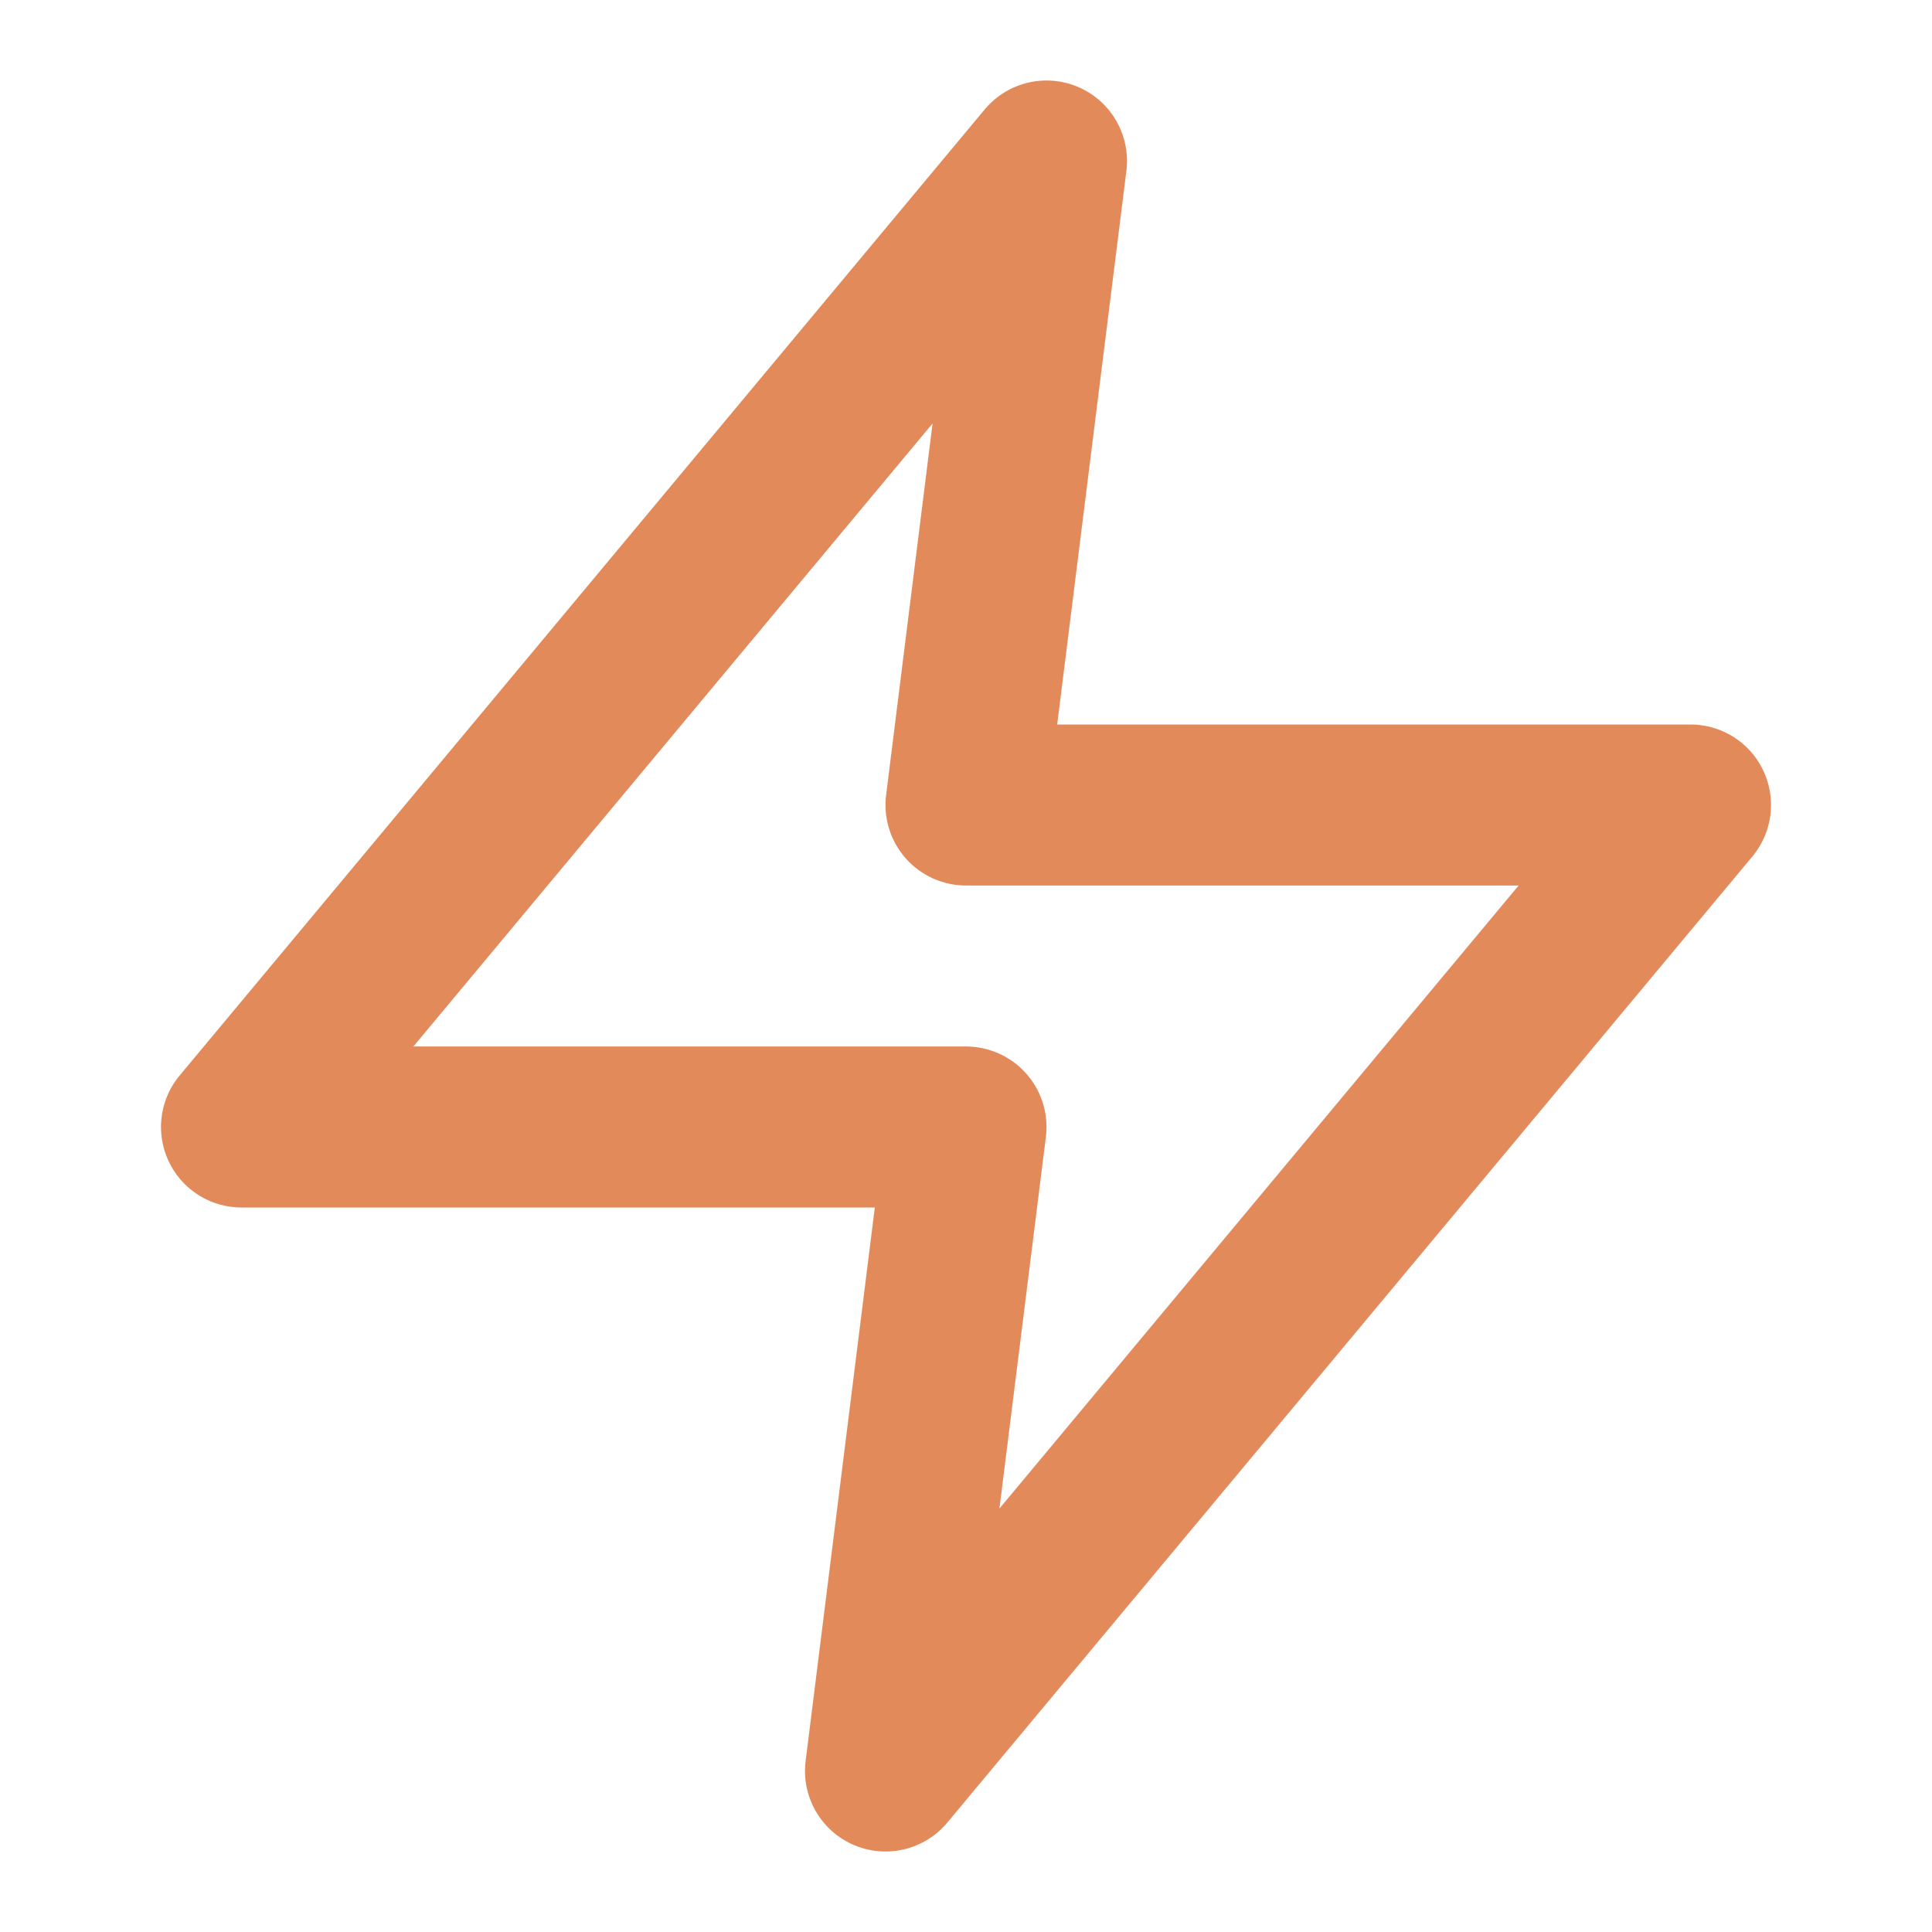
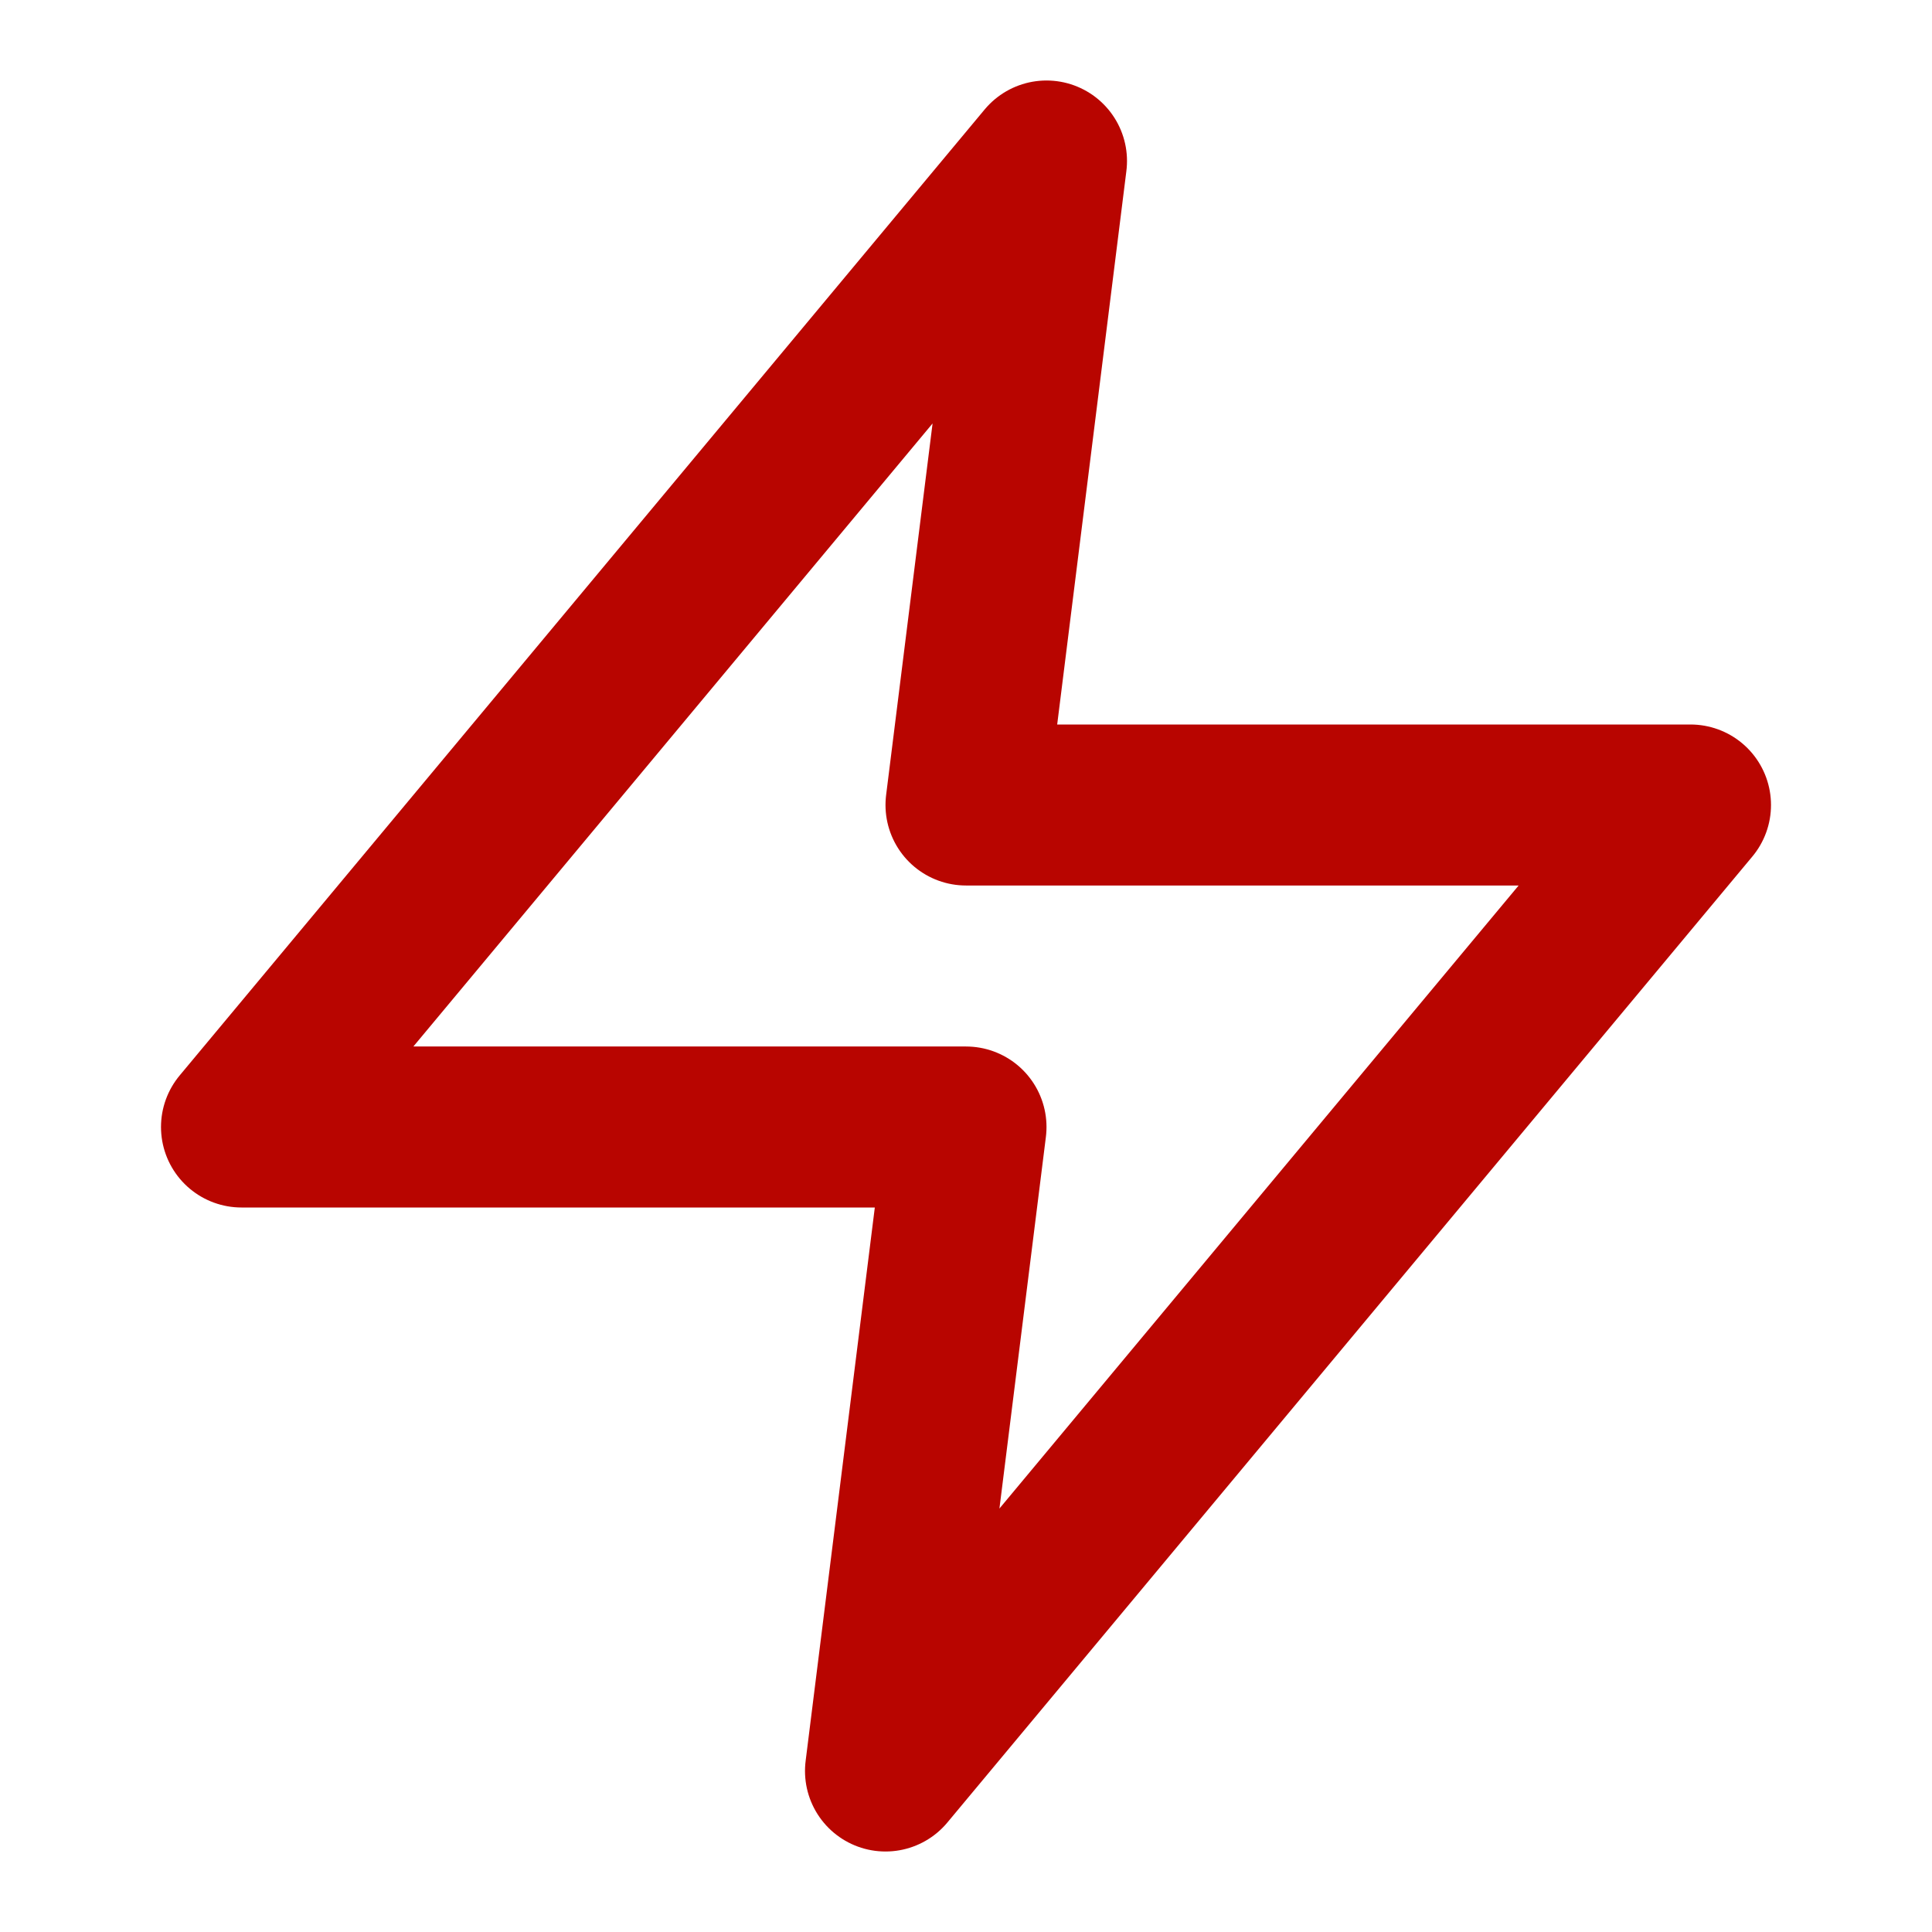
- <svg xmlns="http://www.w3.org/2000/svg" width="24" height="24" viewBox="0 0 24 24" fill="none" stroke="#E38A5A" stroke-width="2" stroke-linecap="round" stroke-linejoin="round" class="feather feather-zap">
+ <svg xmlns="http://www.w3.org/2000/svg" width="24" height="24" viewBox="0 0 24 24" fill="none" stroke="#B80500" stroke-width="2" stroke-linecap="round" stroke-linejoin="round" class="feather feather-zap">
  <polygon points="13 2 3 14 12 14 11 22 21 10 12 10 13 2" />
</svg>
